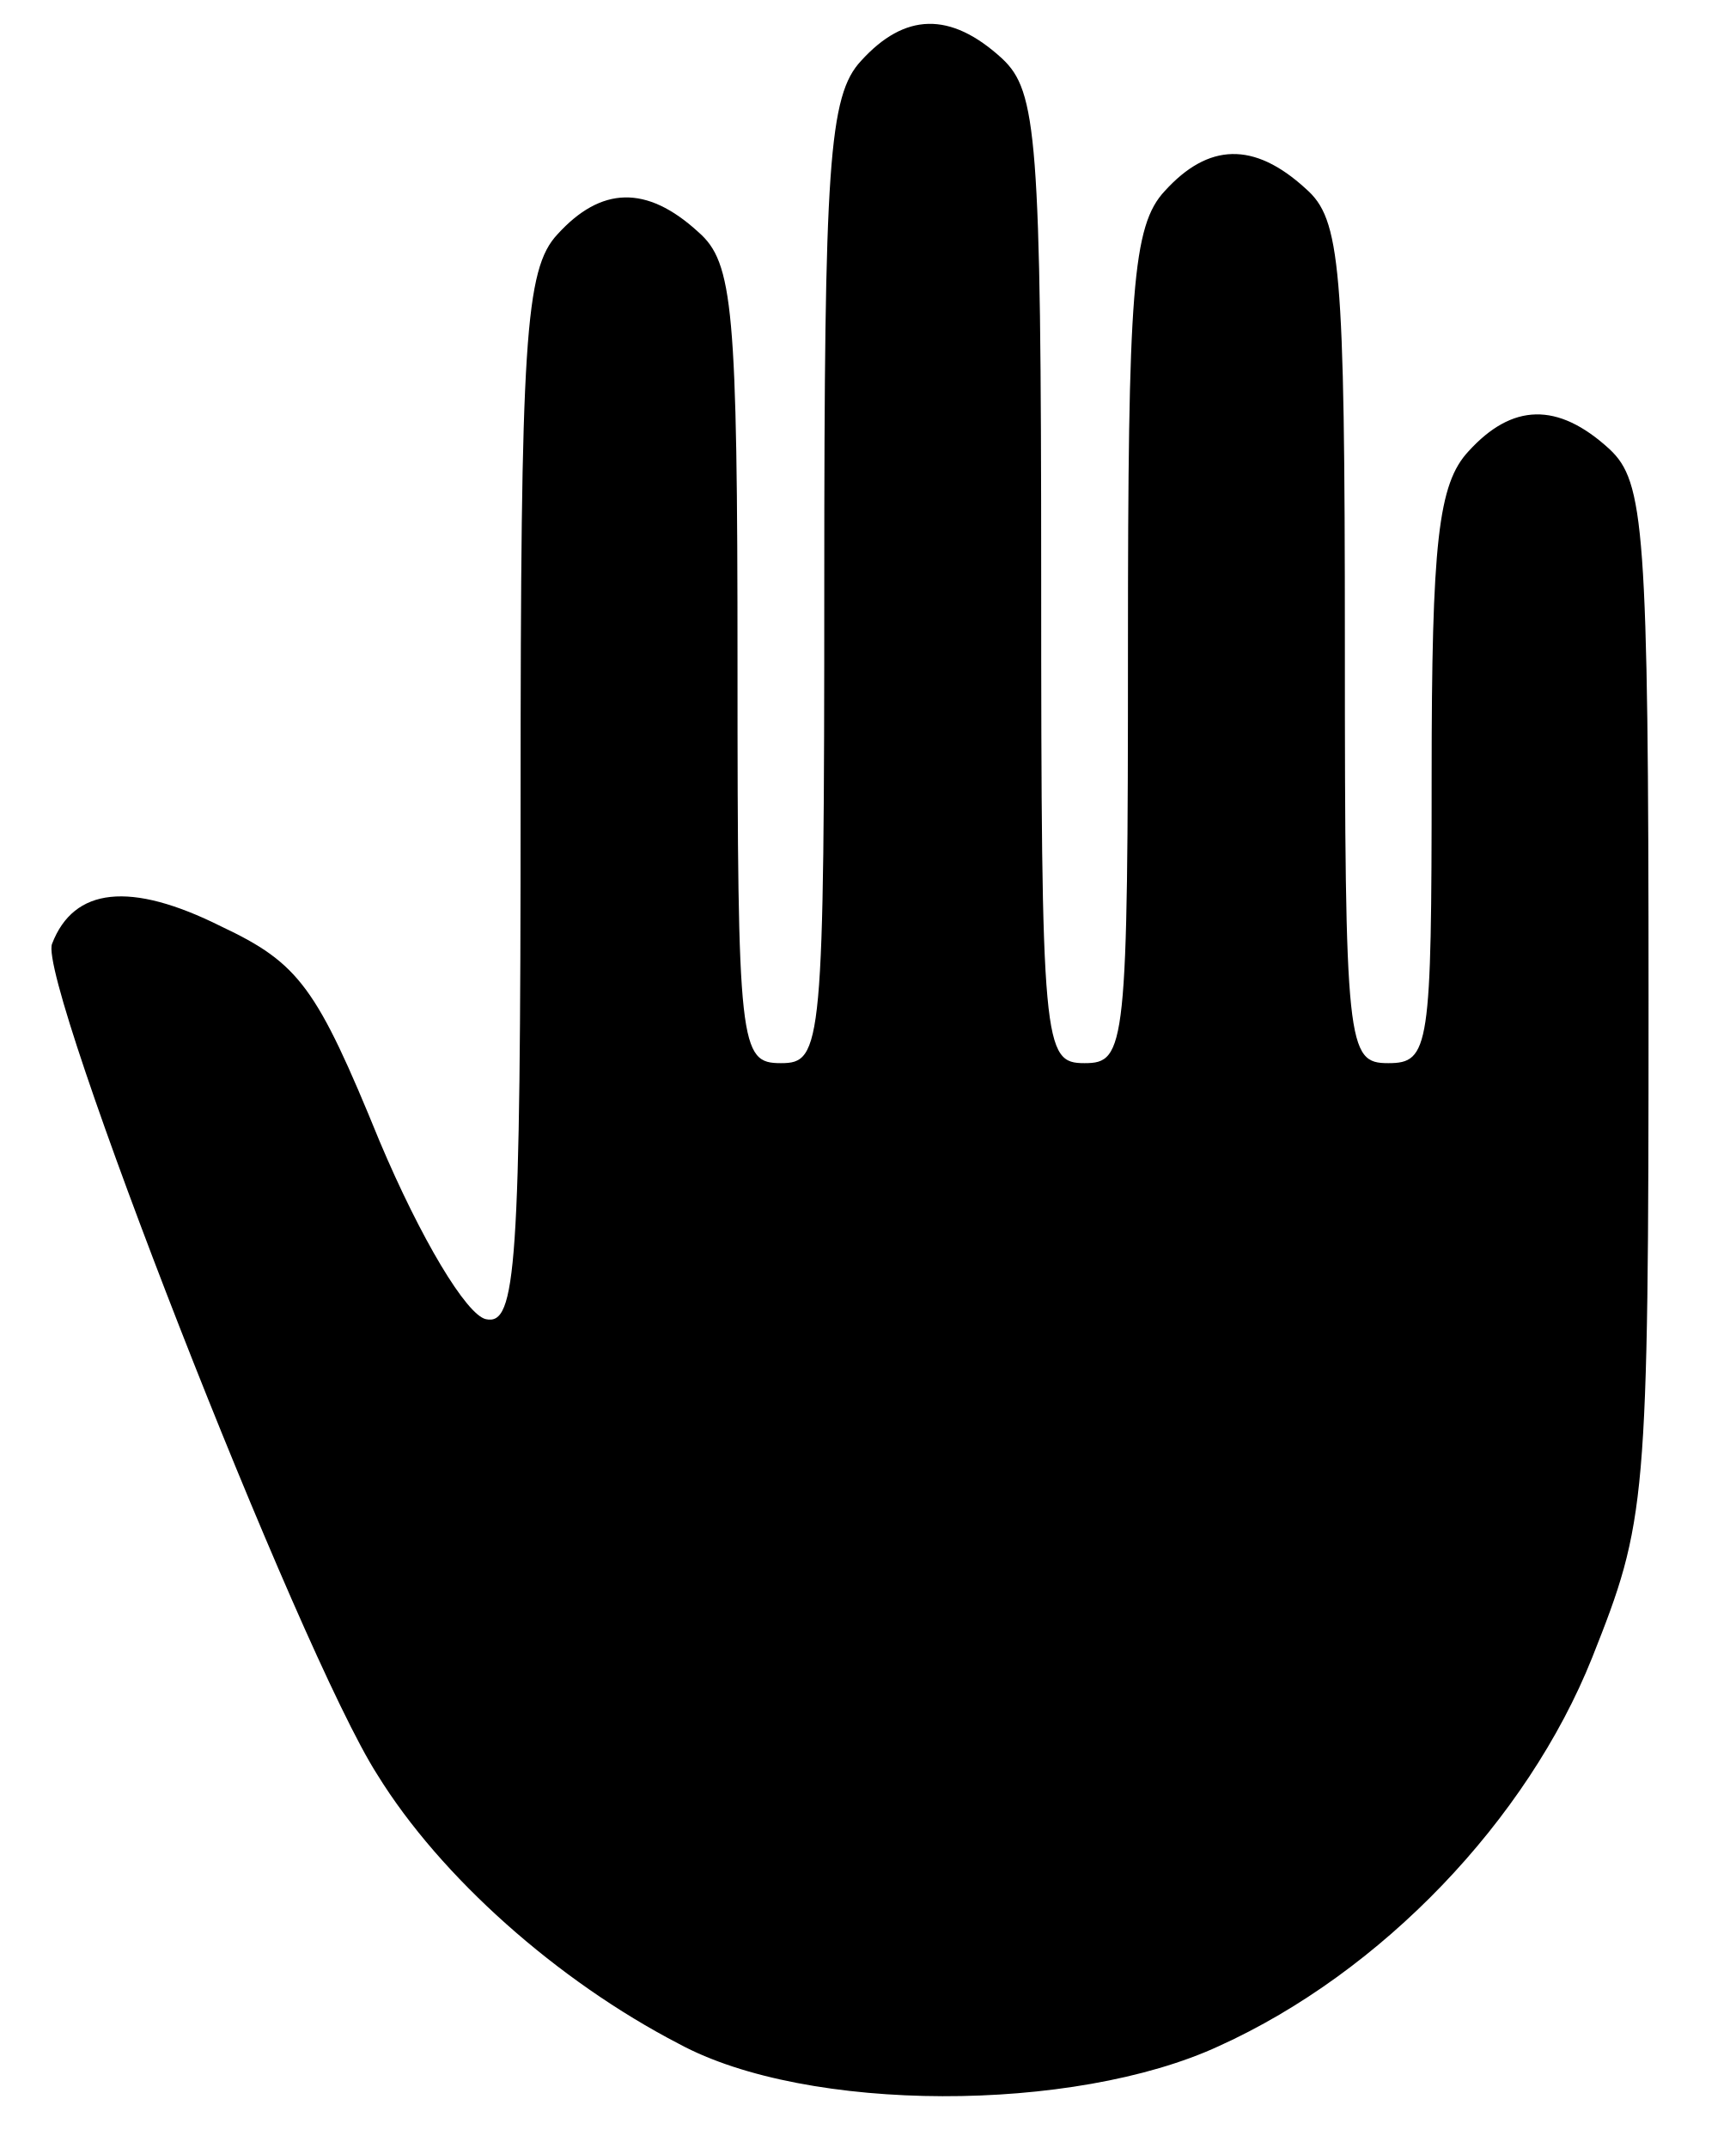
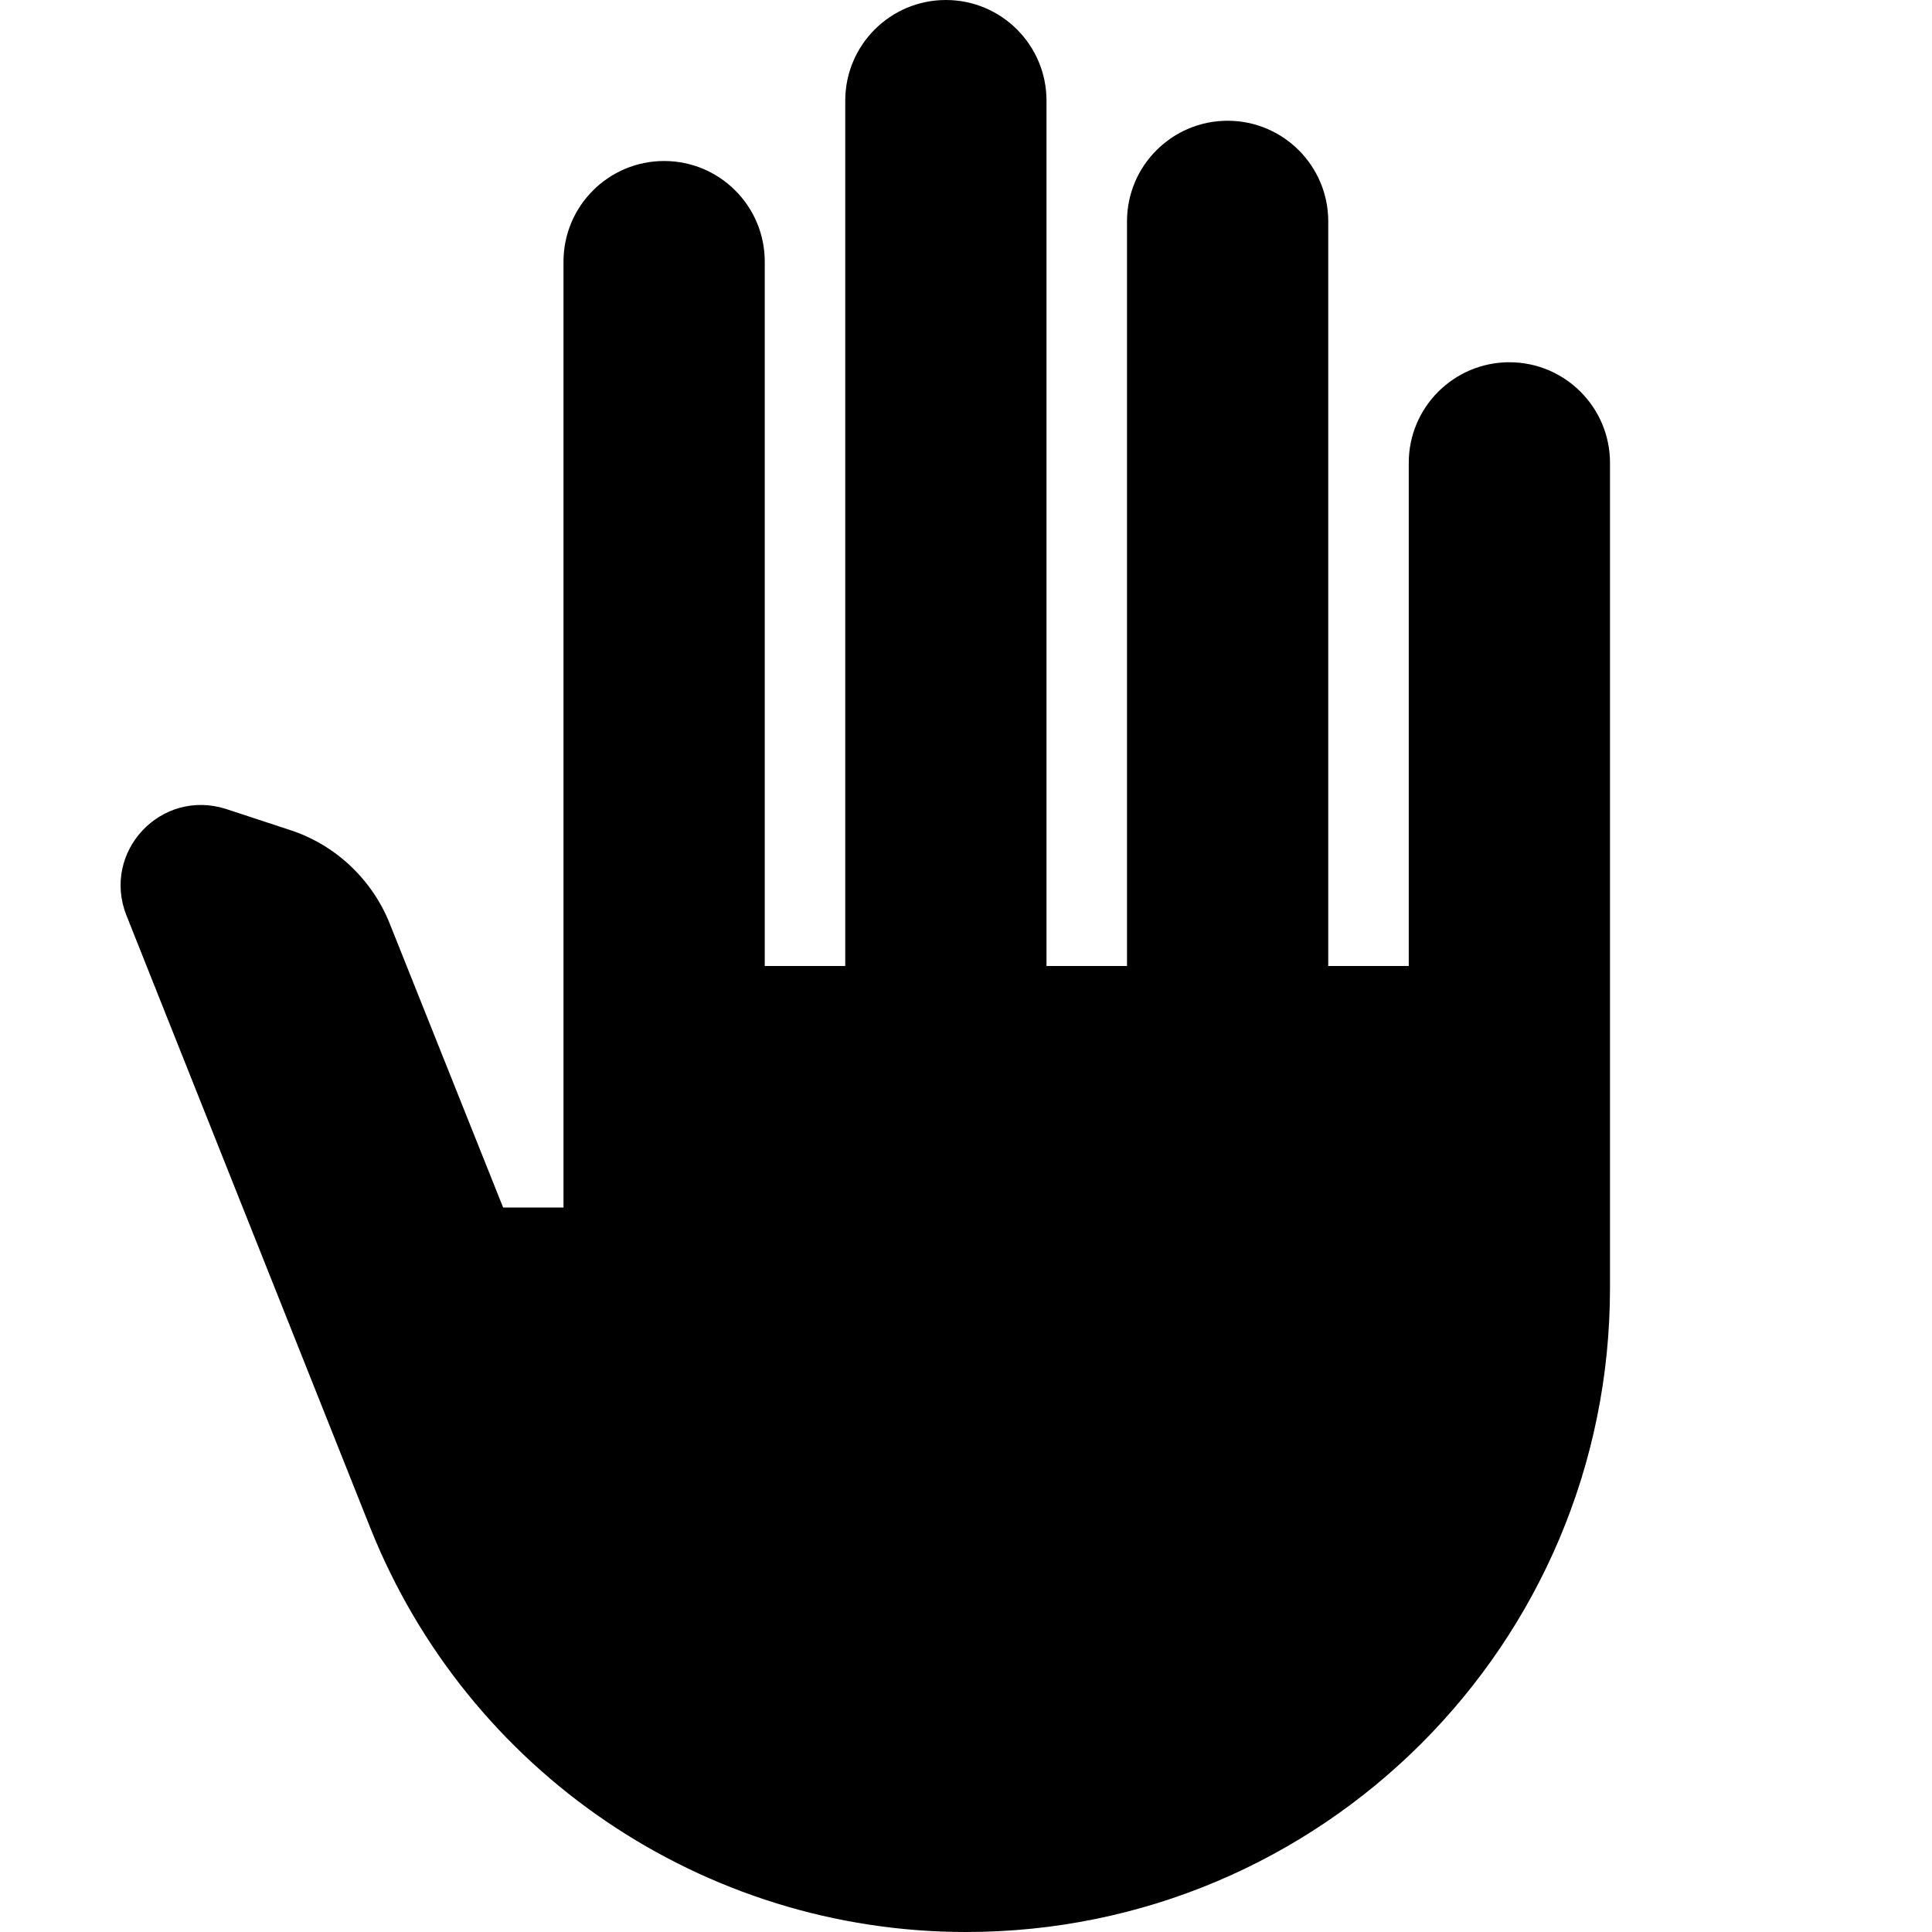
- <svg xmlns="http://www.w3.org/2000/svg" version="1.0" width="80pt" height="99pt" viewBox="0 0 80 99" preserveAspectRatio="xMidYMid meet">
-   <g transform="translate(0,99) scale(0.1,-0.1)" fill="#000000" stroke="none">
-     <path d="M397 962 c-15 -16 -17 -48 -17 -240 0 -215 -1 -222 -20 -222 -19 0 -20 7 -20 183 0 165 -2 186 -18 200 -24 22 -45 21 -65 -1 -15 -16 -17 -49 -17 -261 0 -216 -2 -242 -16 -239 -9 2 -30 37 -49 82 -29 71 -37 82 -73 99 -42 21 -68 18 -78 -8 -7 -17 114 -327 150 -383 29 -47 83 -95 139 -124 59 -32 182 -32 249 -1 75 34 142 104 172 179 25 63 26 70 26 303 0 218 -2 239 -18 254 -24 22 -45 21 -65 -1 -14 -15 -17 -42 -17 -150 0 -125 -1 -132 -20 -132 -19 0 -20 7 -20 193 0 175 -2 196 -18 210 -24 22 -45 21 -65 -1 -15 -16 -17 -46 -17 -210 0 -185 -1 -192 -20 -192 -19 0 -20 7 -20 223 0 204 -2 225 -18 240 -24 22 -45 21 -65 -1z" />
+ <svg enable-background="new 0 0 24 24" focusable="false" viewBox="0 0 24 24">
+   <rect fill="none" height="24" width="24" />
+   <g>
+     <path d="M12,24c-3.26,0-6.19-1.99-7.4-5.02l-3.03-7.61c-0.31-0.79,0.43-1.58,1.24-1.32l0.79,0.26c0.56,0.18,1.02,0.61,1.24,1.16 L6.25,15H7V3.25C7,2.56,7.56,2,8.25,2C8.94,2,9.5,2.56,9.5,3.25V12h1V1.25C10.5,0.56,11.06,0,11.75,0S13,0.56,13,1.25V12h1V2.75 c0-0.69,0.56-1.25,1.25-1.25s1.25,0.56,1.25,1.25V12h1V5.75c0-0.69,0.56-1.25,1.25-1.25S20,5.06,20,5.75V16 C20,20.42,16.42,24,12,24z" />
  </g>
</svg>
